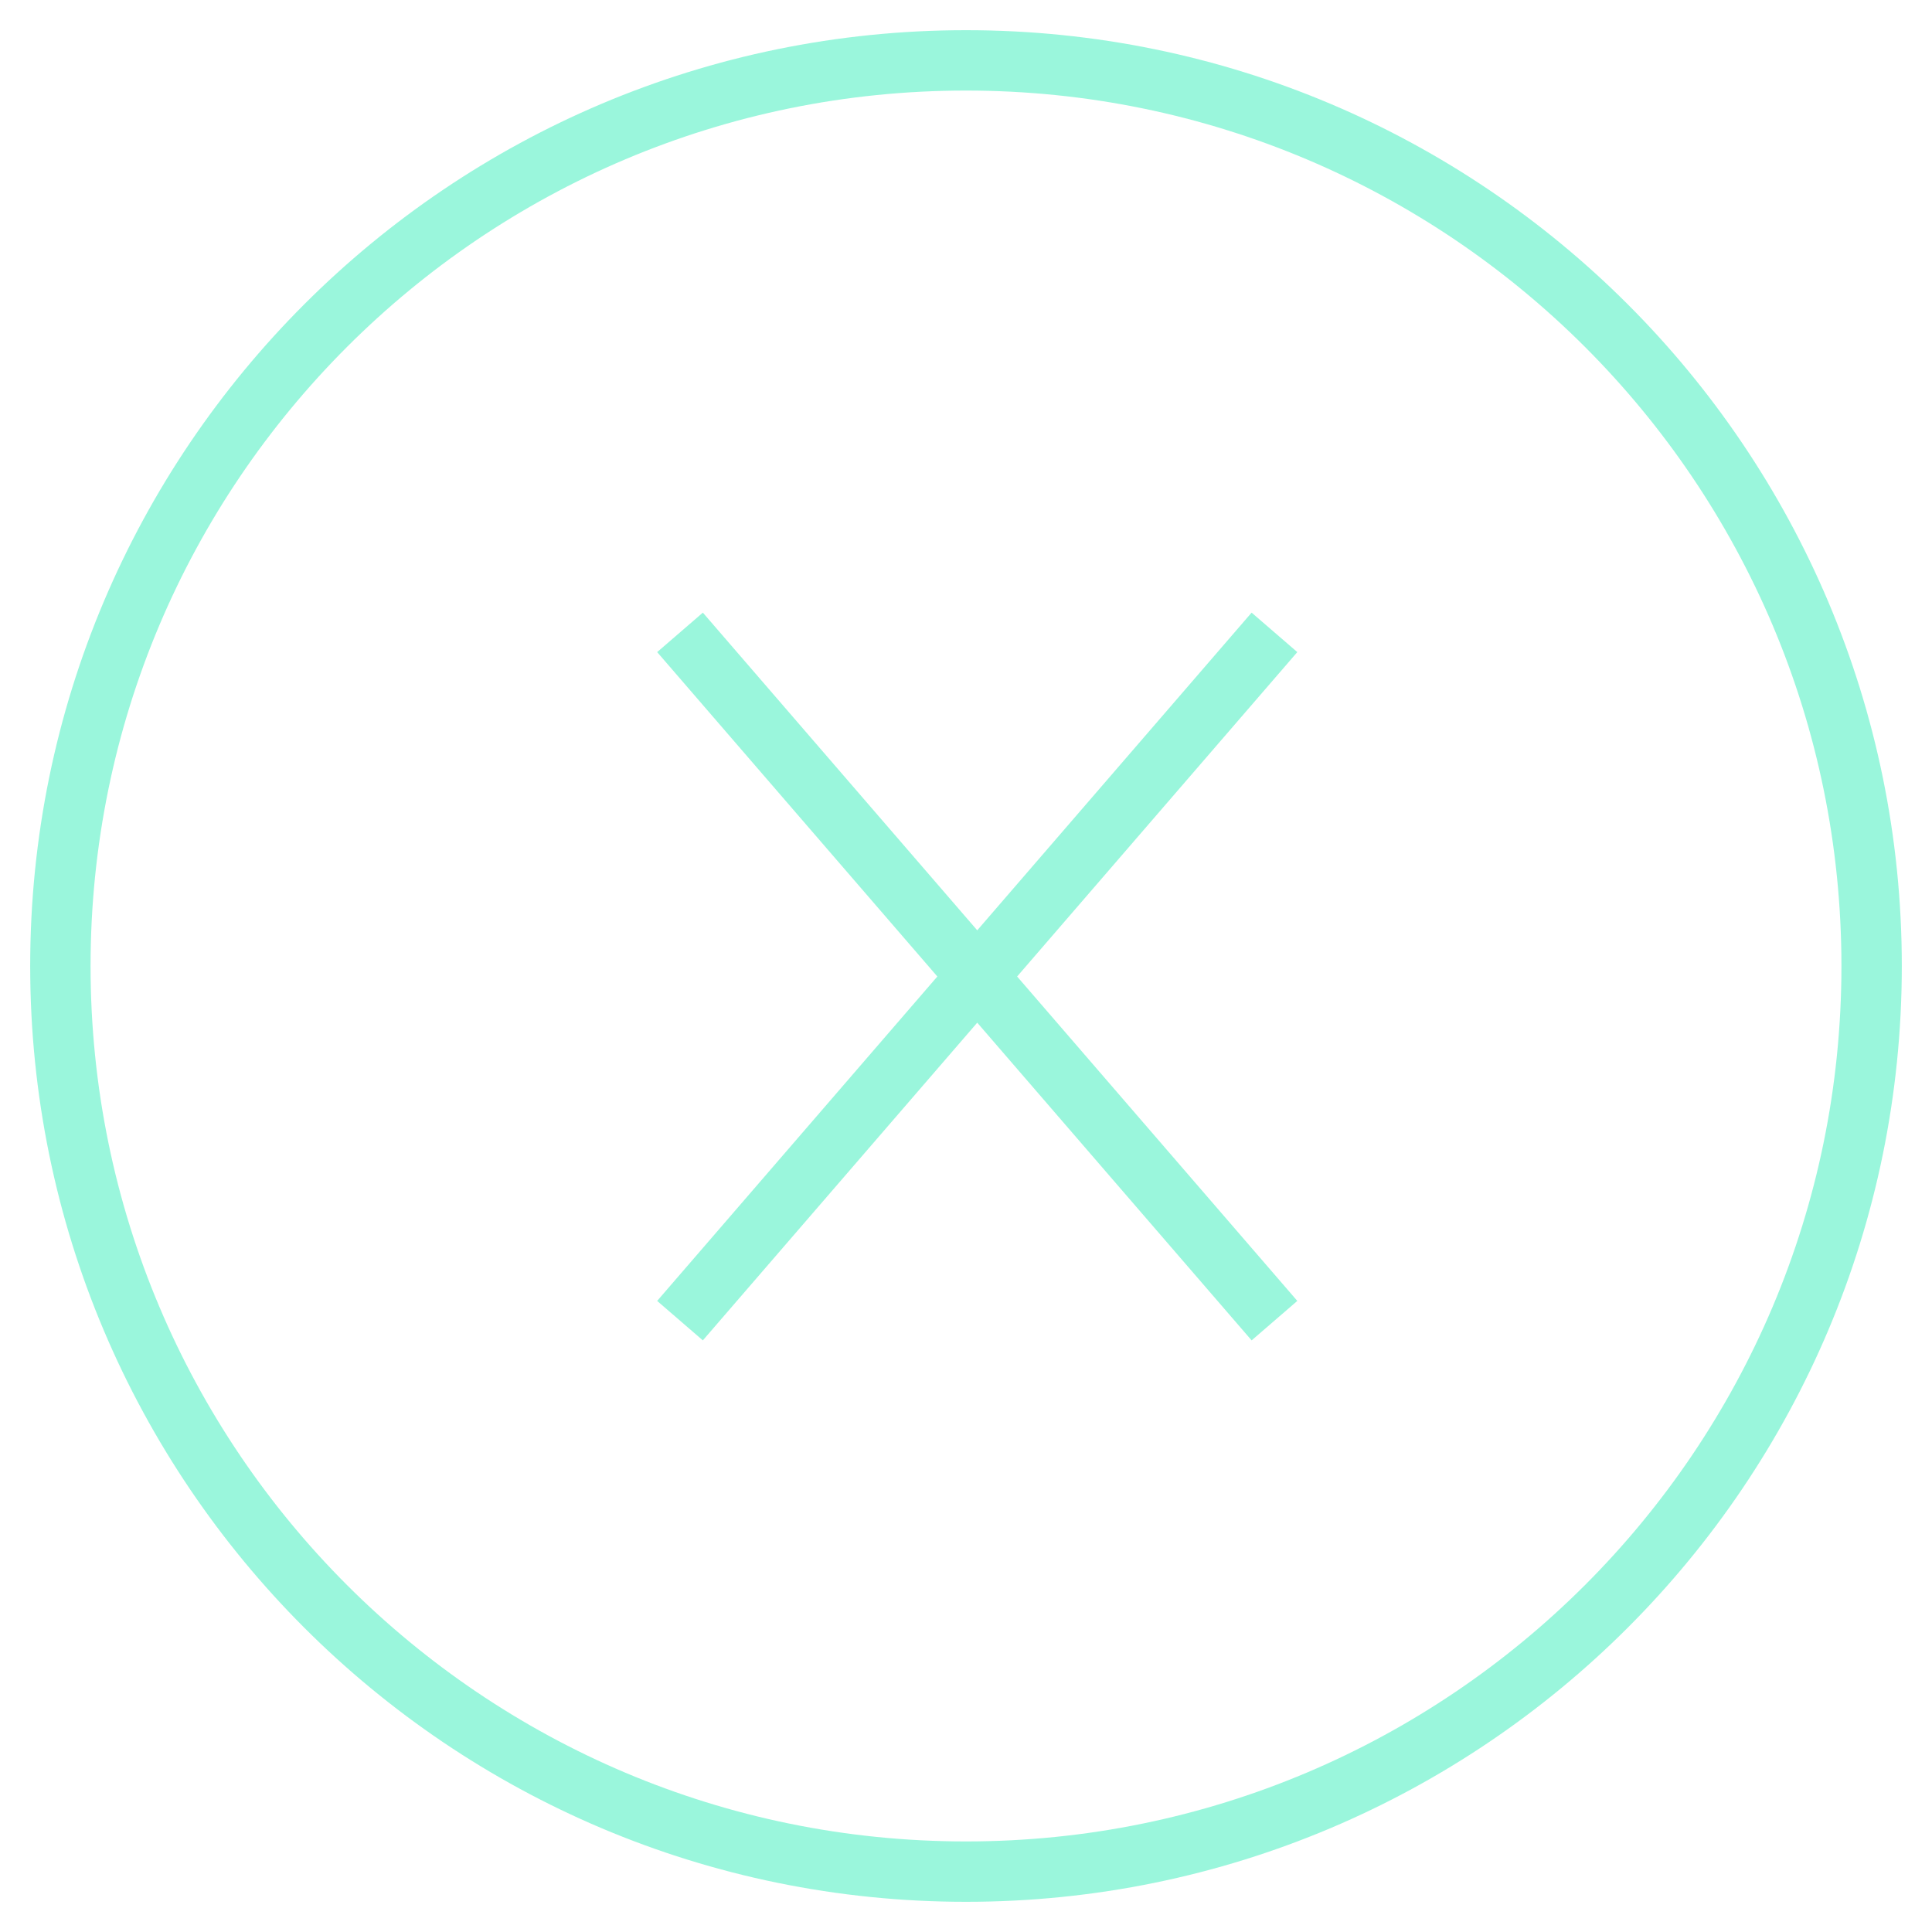
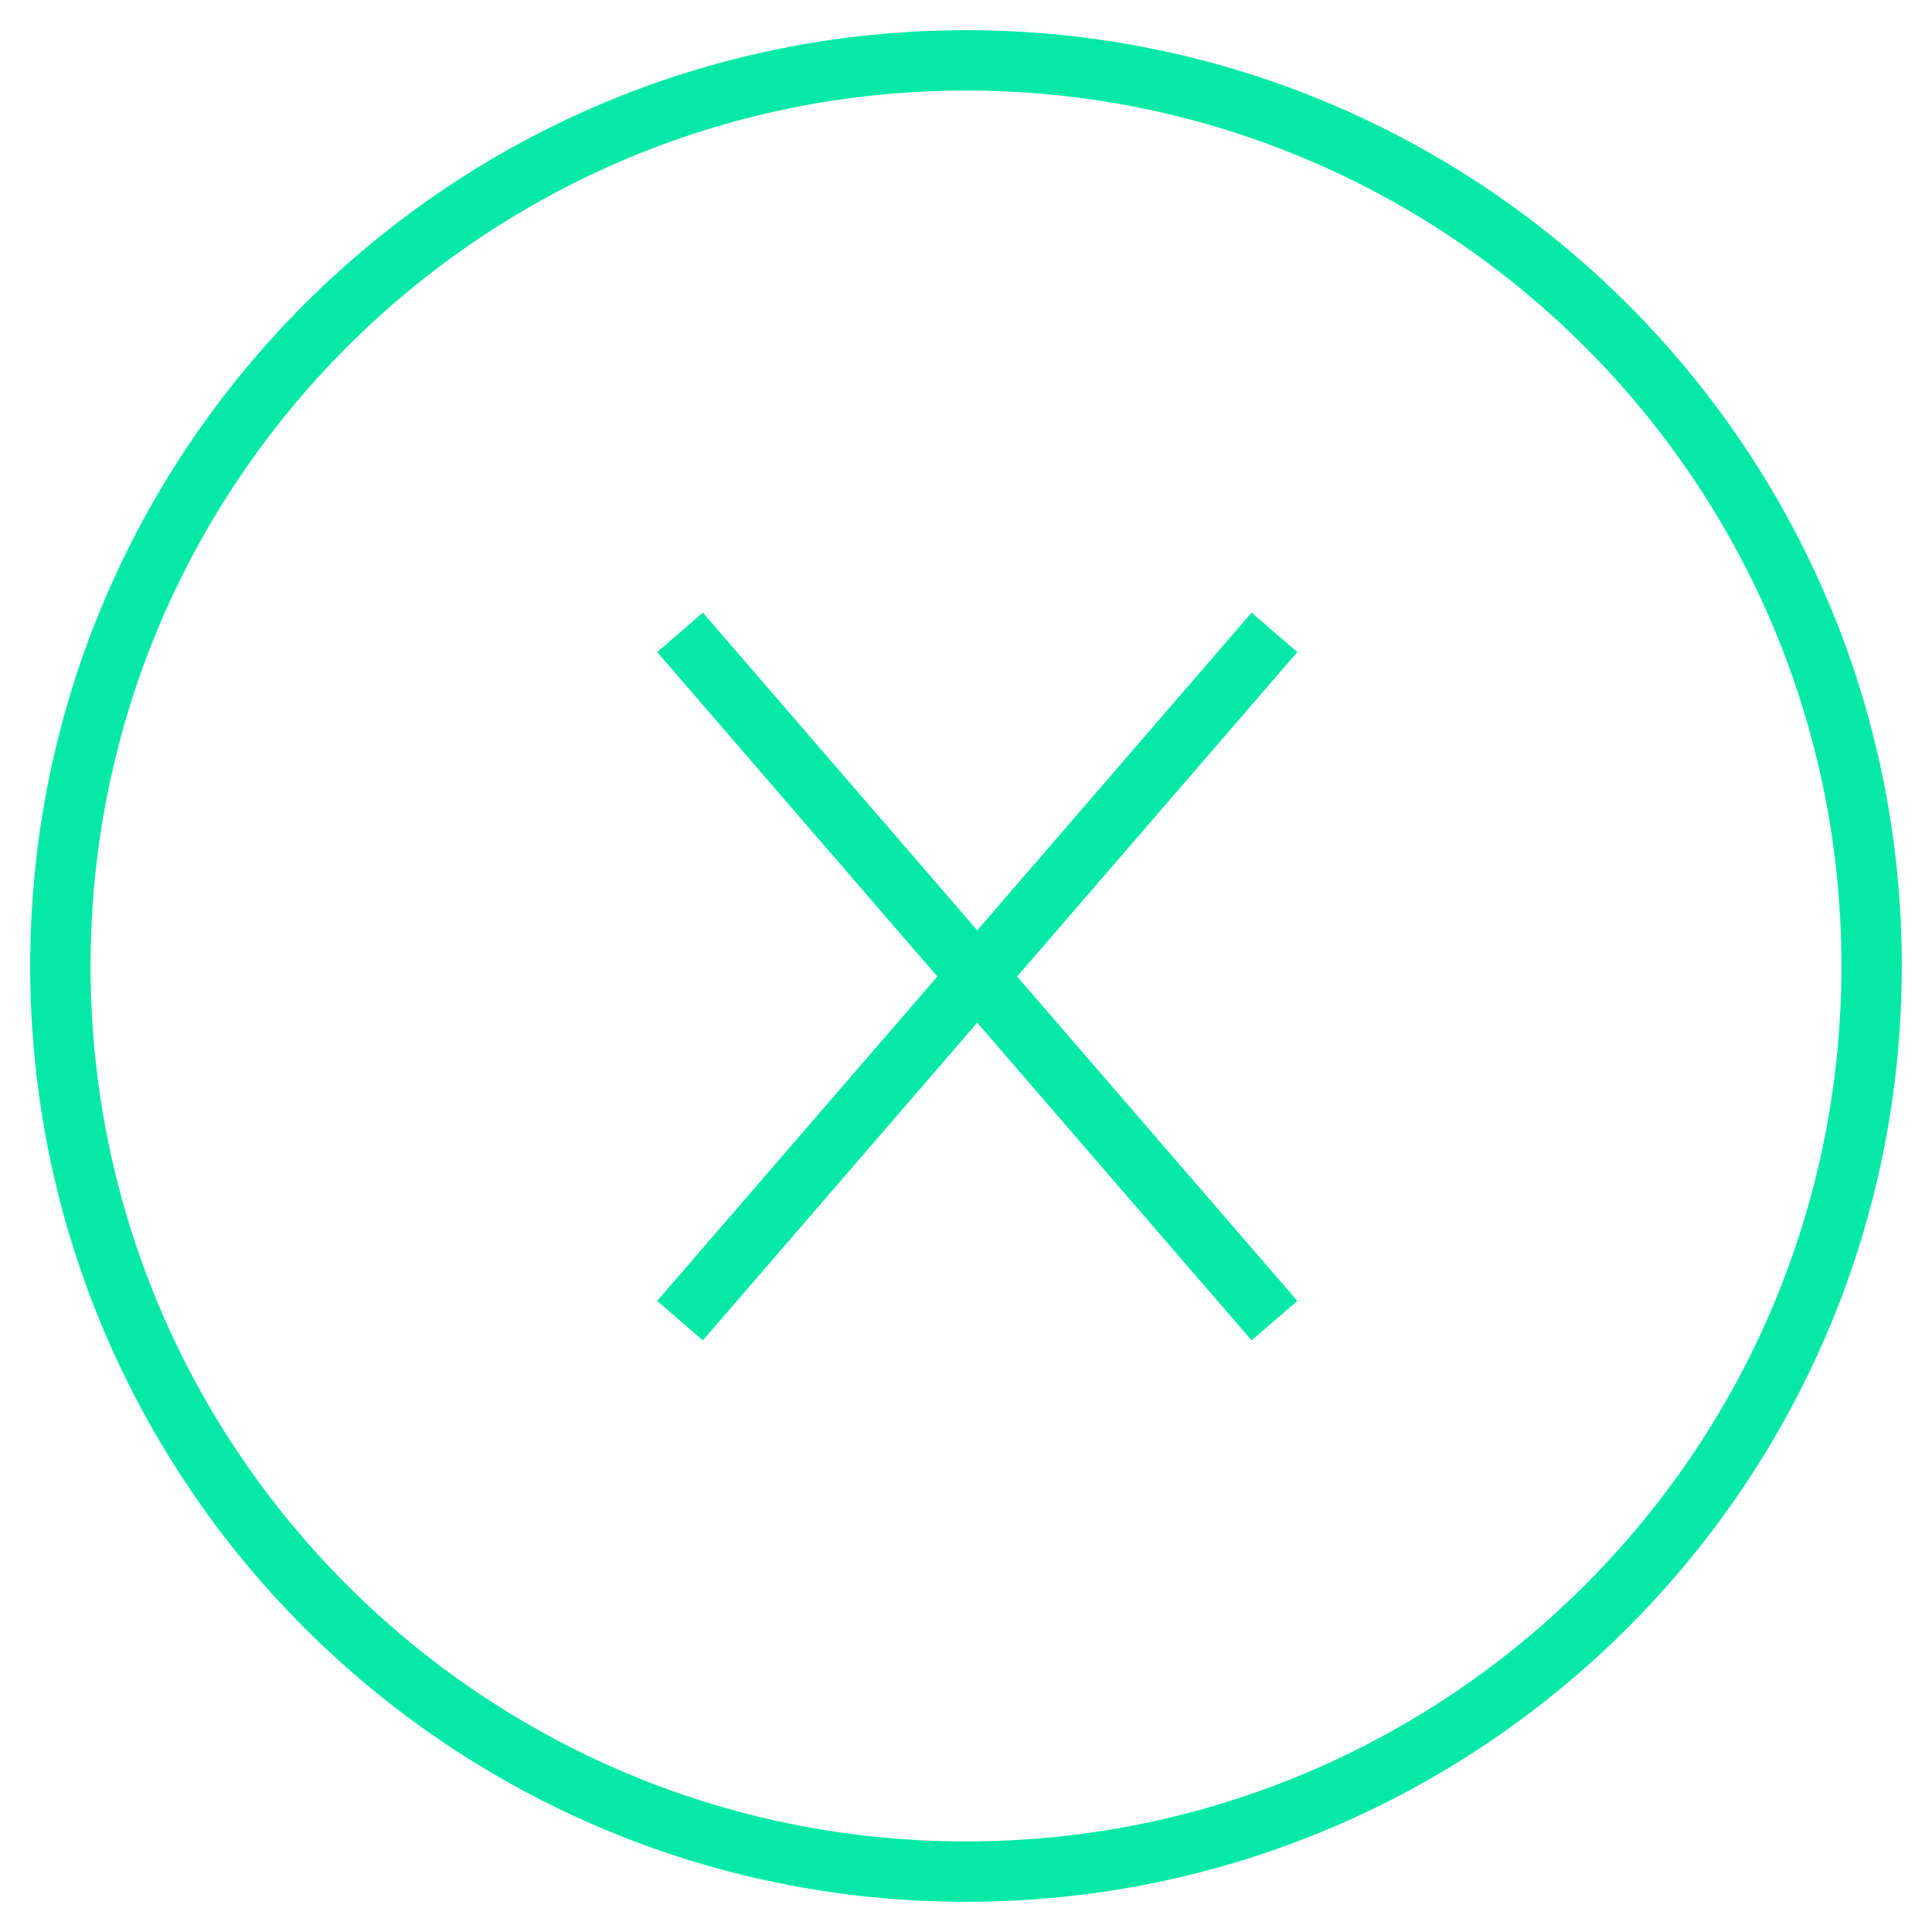
<svg xmlns="http://www.w3.org/2000/svg" width="32px" height="32px" viewBox="0 0 32 32" version="1.1">
-   <g id="Page-1" stroke="none" stroke-width="1" fill="none" fill-rule="evenodd" opacity="0.404">
+   <g id="banners-for-grakn-labs" stroke="none" stroke-width="1" fill="none" fill-rule="evenodd">
    <g id="Banner-1920x65" transform="translate(-1839, -17)" stroke="#05E9A8">
      <g id="Close" transform="translate(1840, 18)">
        <circle id="Oval-Copy-12" cx="15" cy="15" r="15" />
        <path d="M20.109,9.474 L10.263,20.874" id="Path--Copy" />
        <path d="M20.109,9.474 L10.263,20.874" id="Path-" transform="translate(15.18611, 15.17373) scale(-1, 1) translate(-15.18611, -15.17373) " />
      </g>
    </g>
  </g>
</svg>
